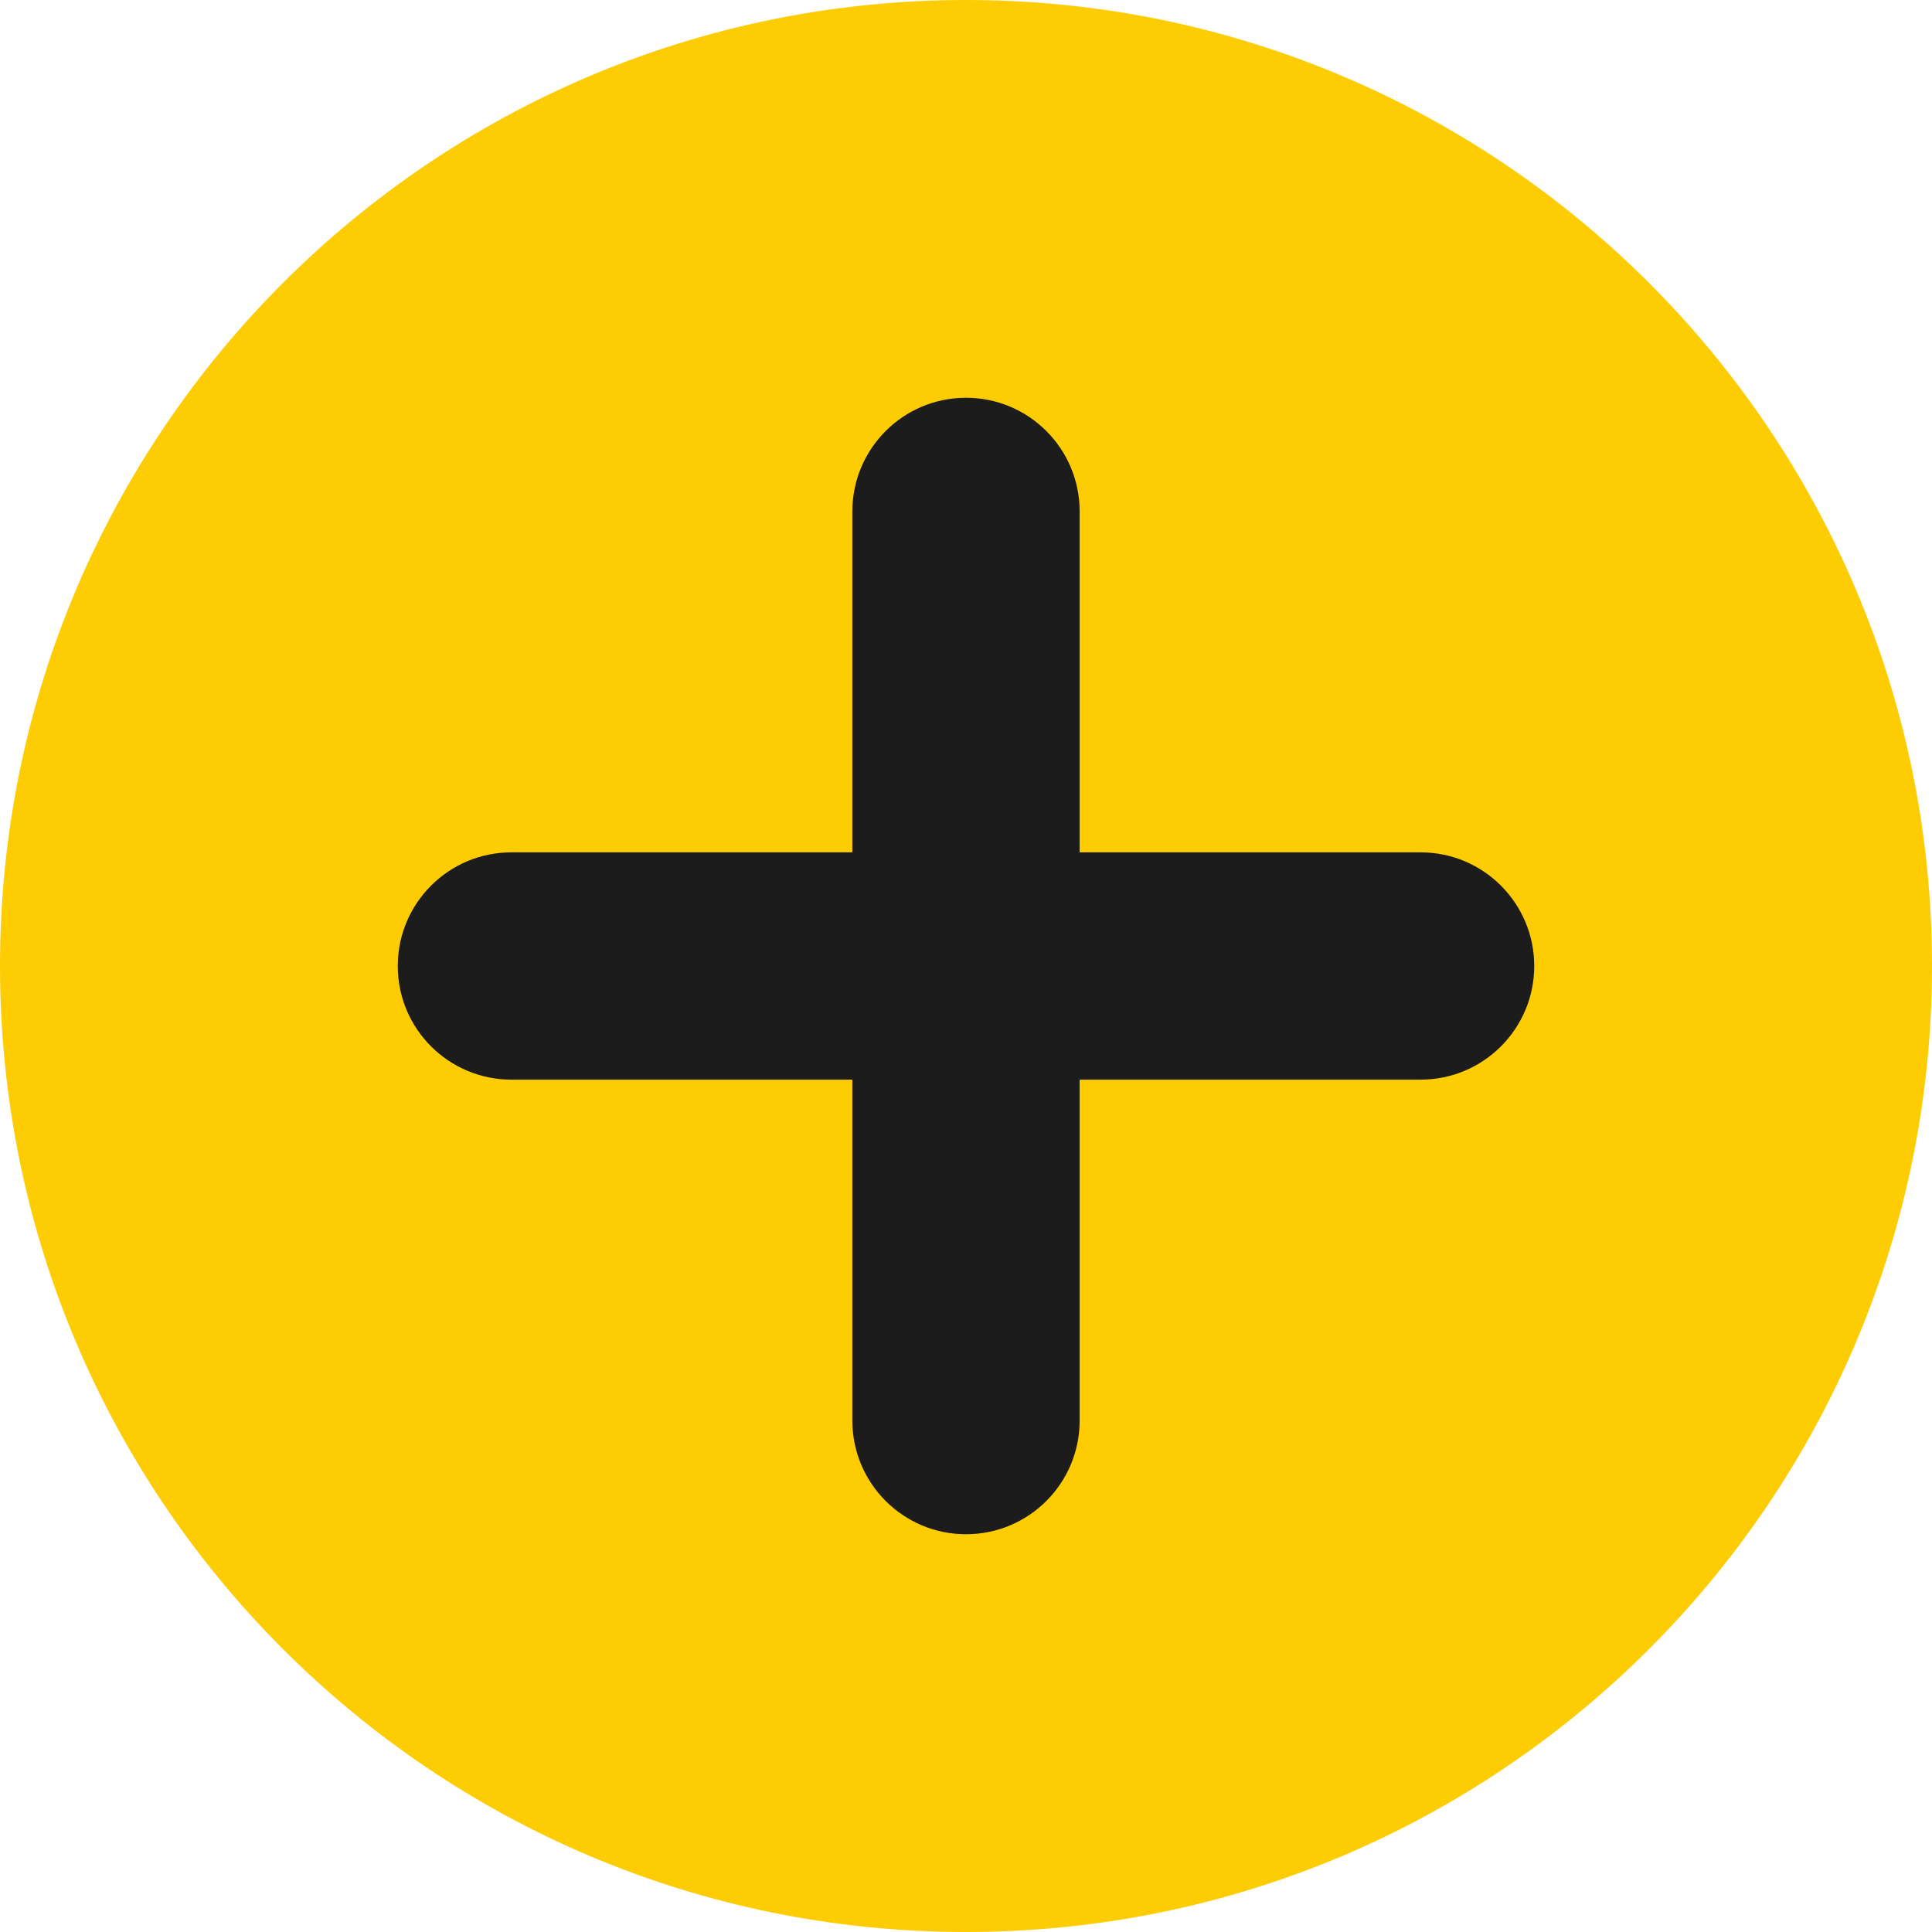
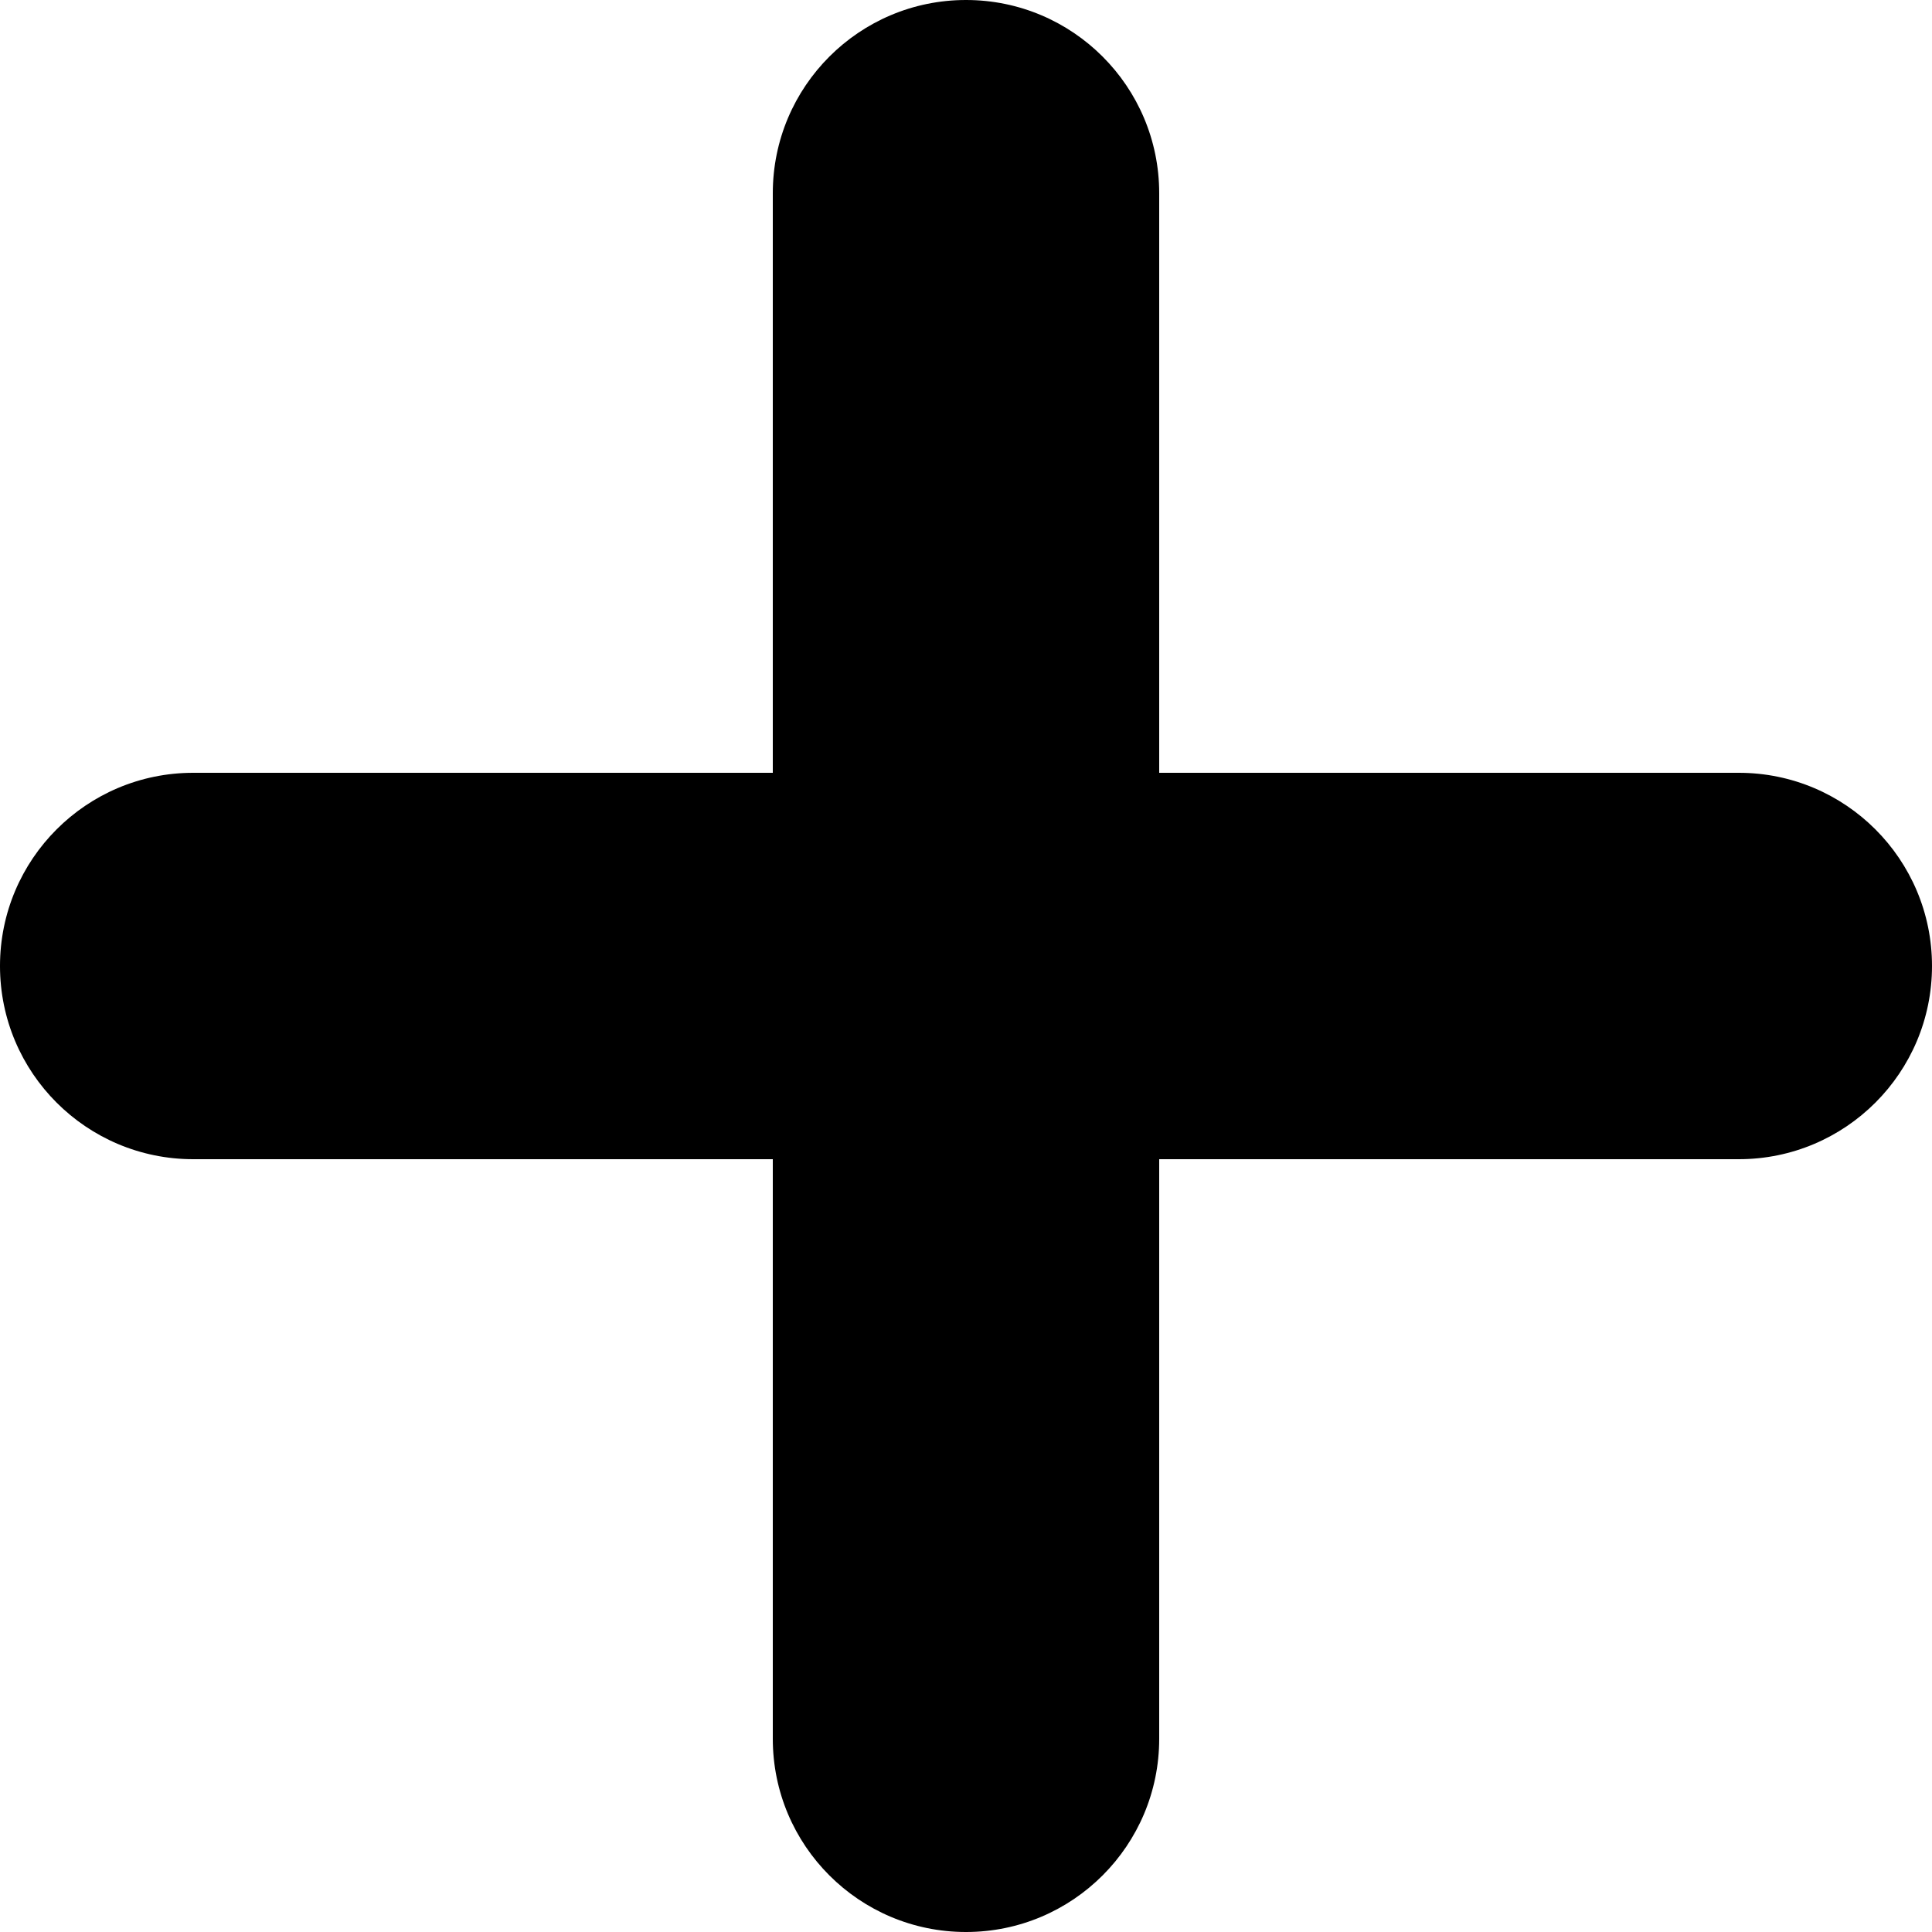
- <svg xmlns="http://www.w3.org/2000/svg" width="68" height="68" viewBox="0 0 68 68" fill="none">
-   <circle cx="34" cy="34" r="34" fill="#FECC03" />
-   <rect x="30" y="14" width="8" height="40" rx="4" fill="#1C1C1C" />
-   <rect x="14" y="38" width="8" height="40" rx="4" transform="rotate(-90 14 38)" fill="#1C1C1C" />
+ <svg xmlns="http://www.w3.org/2000/svg" width="40" height="40" viewBox="0 0 40 40" fill="none">
+   <rect x="16" width="8" height="40" rx="4" fill="currentColor" />
+   <rect y="24" width="8" height="40" rx="4" transform="rotate(-90 0 24)" fill="currentColor" />
</svg>
